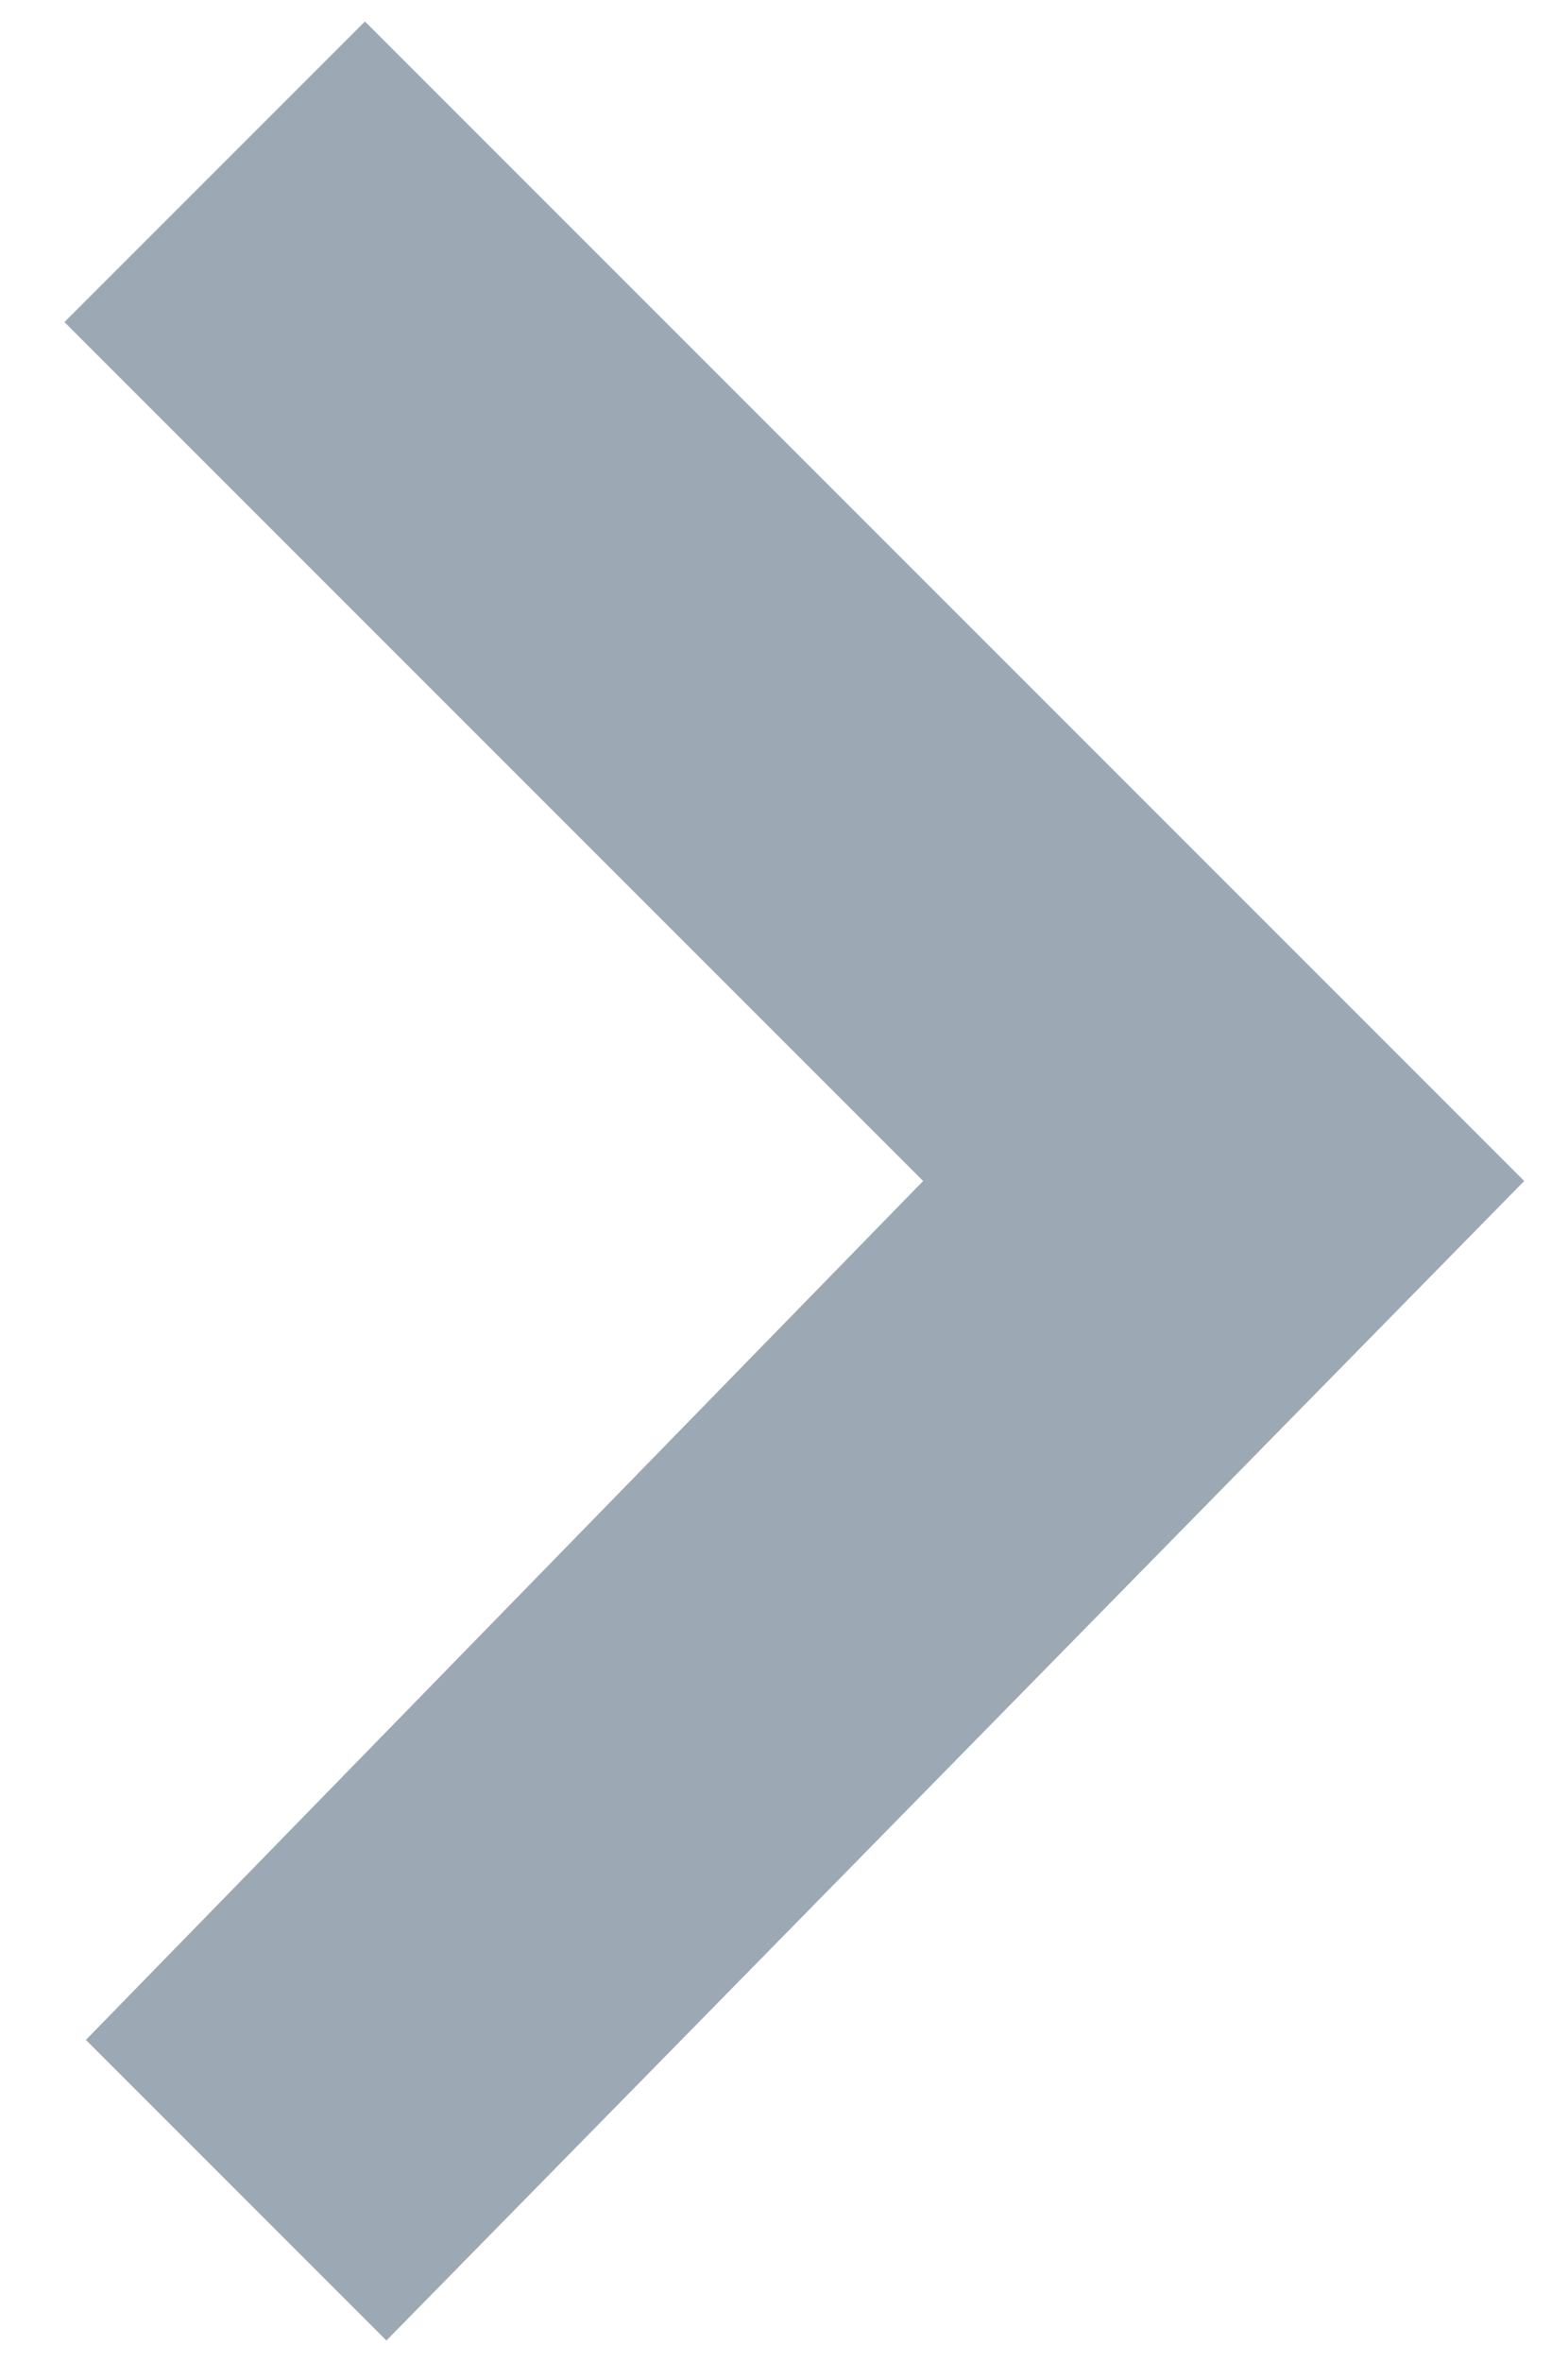
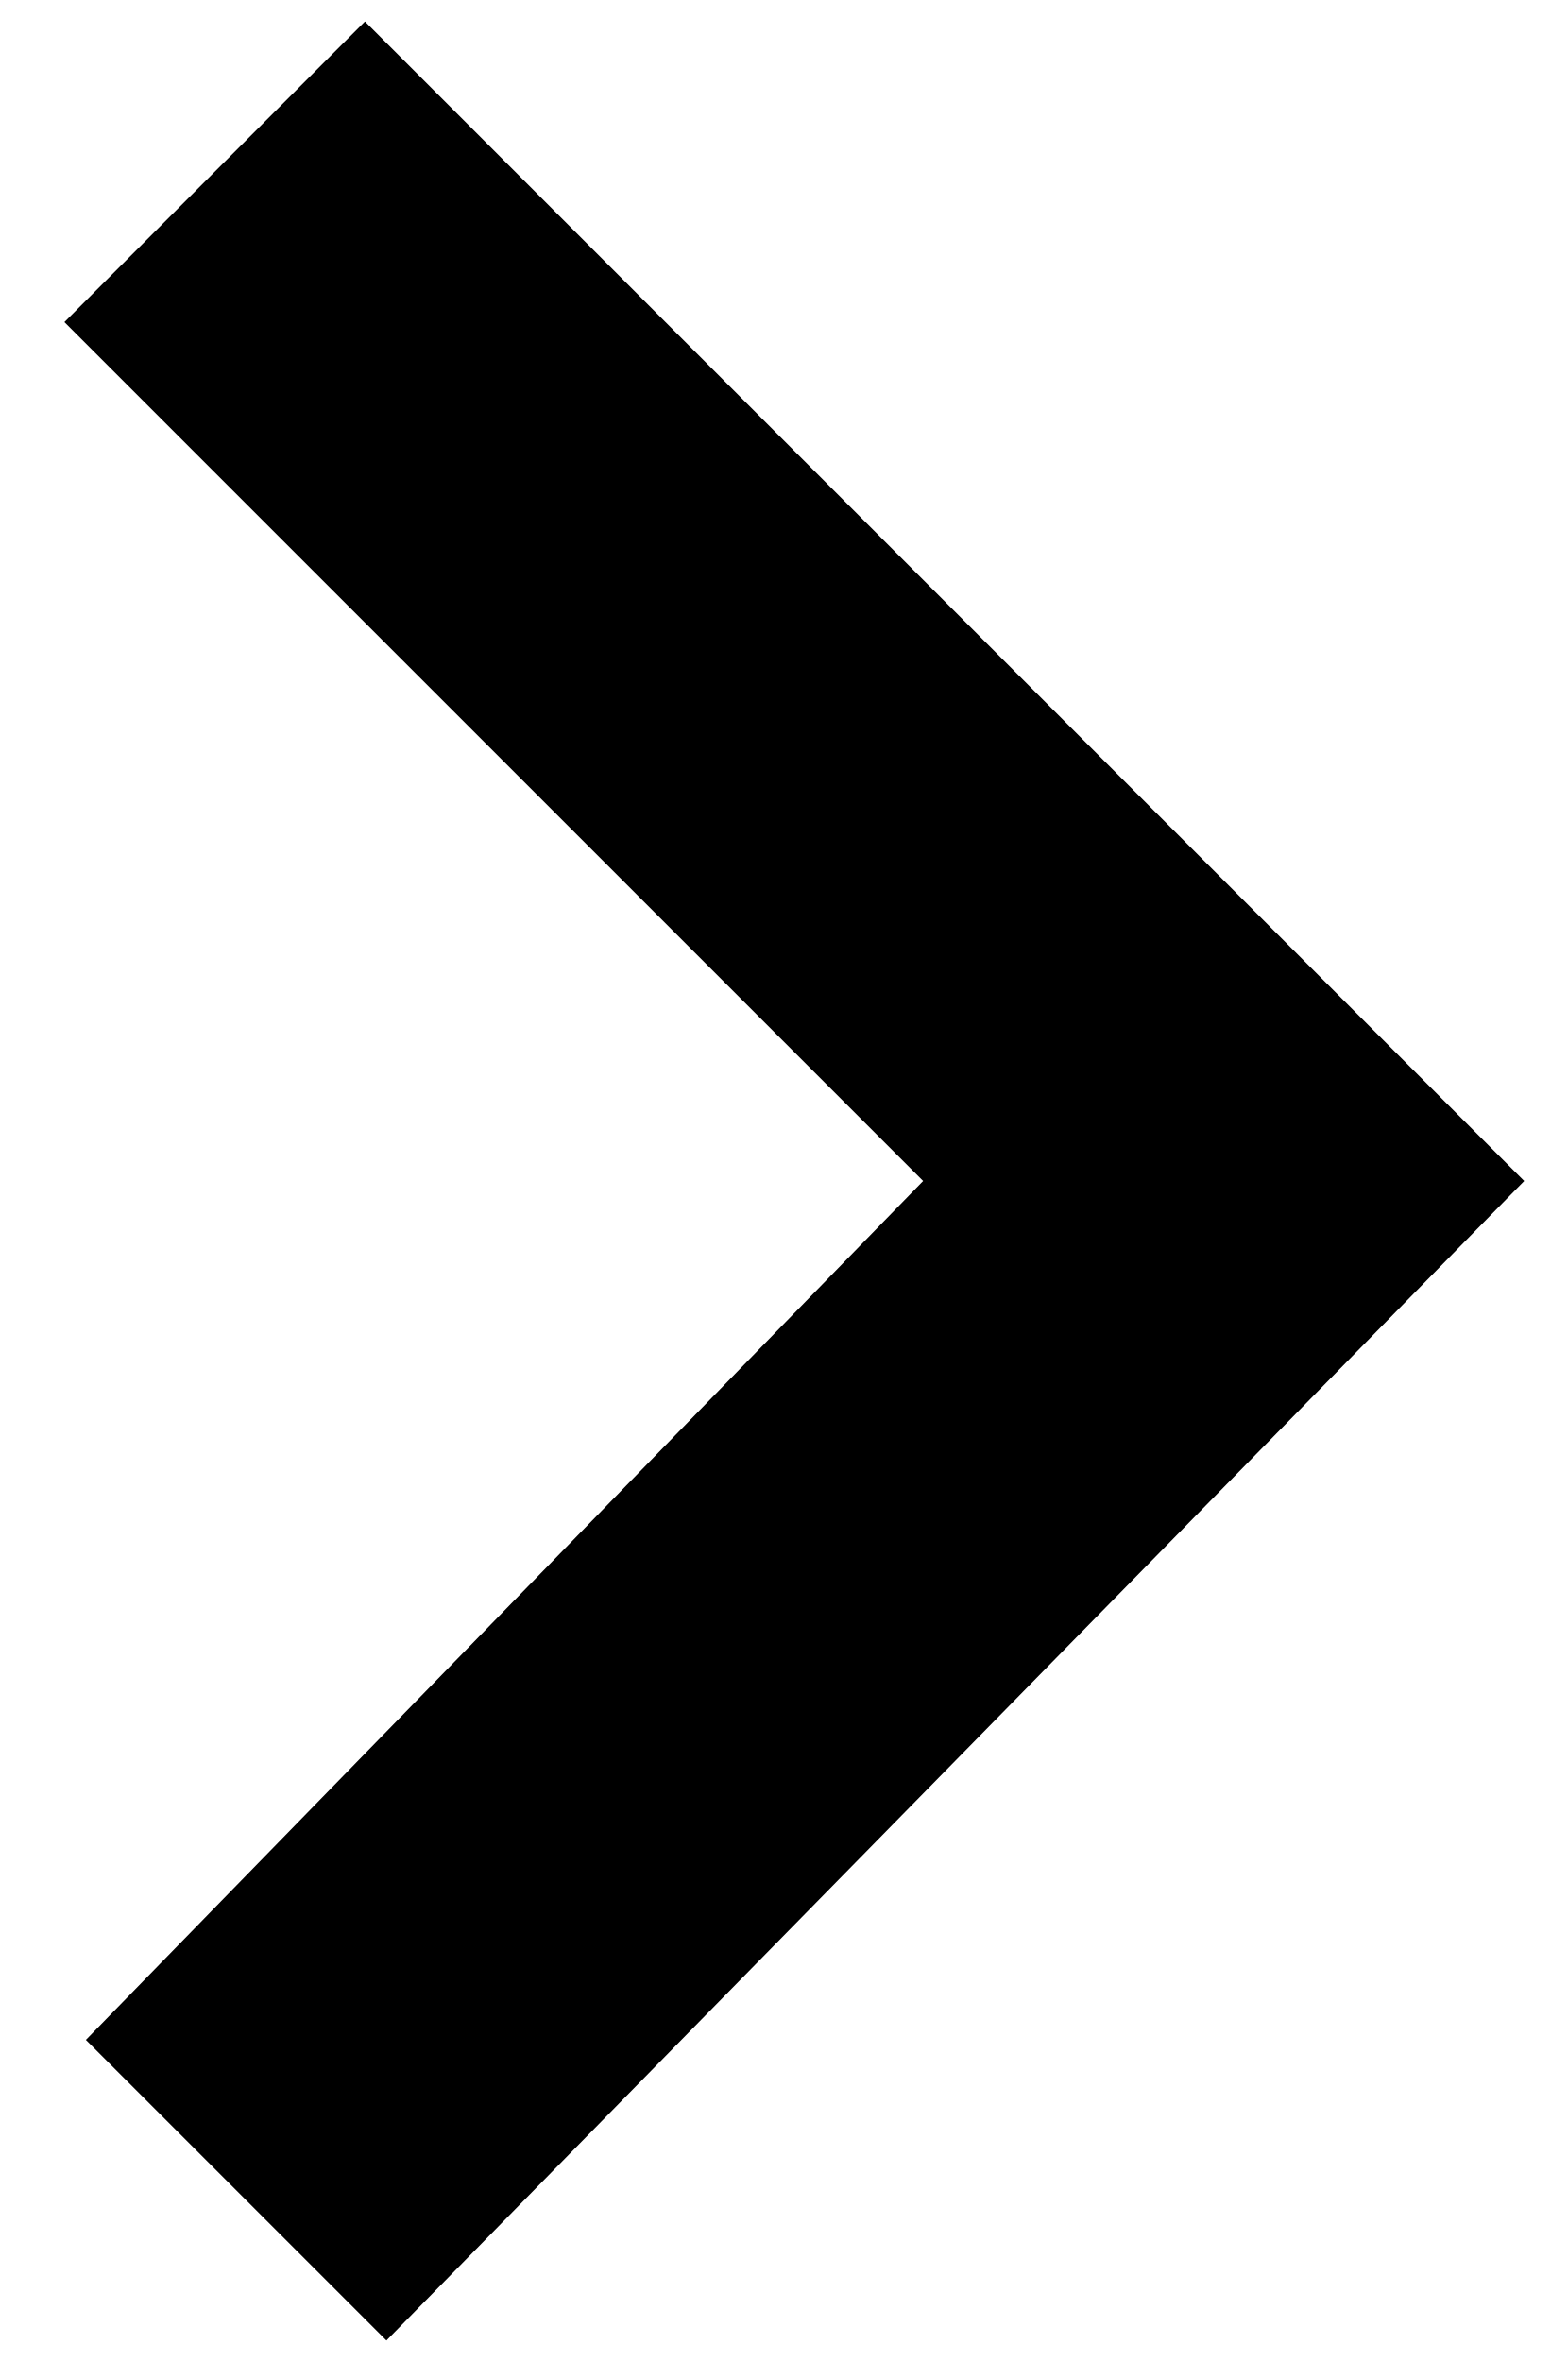
<svg xmlns="http://www.w3.org/2000/svg" version="1.1" x="0px" y="0px" viewBox="0 0 7.3 11" style="enable-background:new 0 0 7.3 11;" xml:space="preserve">
  <style type="text/css">
- 	.arrow-r-0{fill:#9CA9B4;}
- 	.arrow-r-1{display:none;fill:none;stroke:#9CA9B4;stroke-width:2;stroke-miterlimit:10;}
- 	.arrow-r-2{display:none;fill:#9CA9B4;}
+ 	.arrow-r-1{display:none;fill:none;stroke-width:2;stroke-miterlimit:10;}
+ 	.arrow-r-2{display:none;}
</style>
  <g>
    <polygon class="arrow-r-0" points="1.8,10.9 7.1,5.5 1.7,0.1 0.3,1.5 4.3,5.5 0.4,9.5  " />
  </g>
  <polyline class="arrow-r-1" points="20.6,10.2 25.3,5.5 20.5,0.8 " />
  <rect x="4.5" y="4.3" transform="matrix(0.21 -0.9777 0.9777 0.21 5.5624 17.1285)" class="arrow-r-2" width="17.8" height="1.6" />
</svg>
